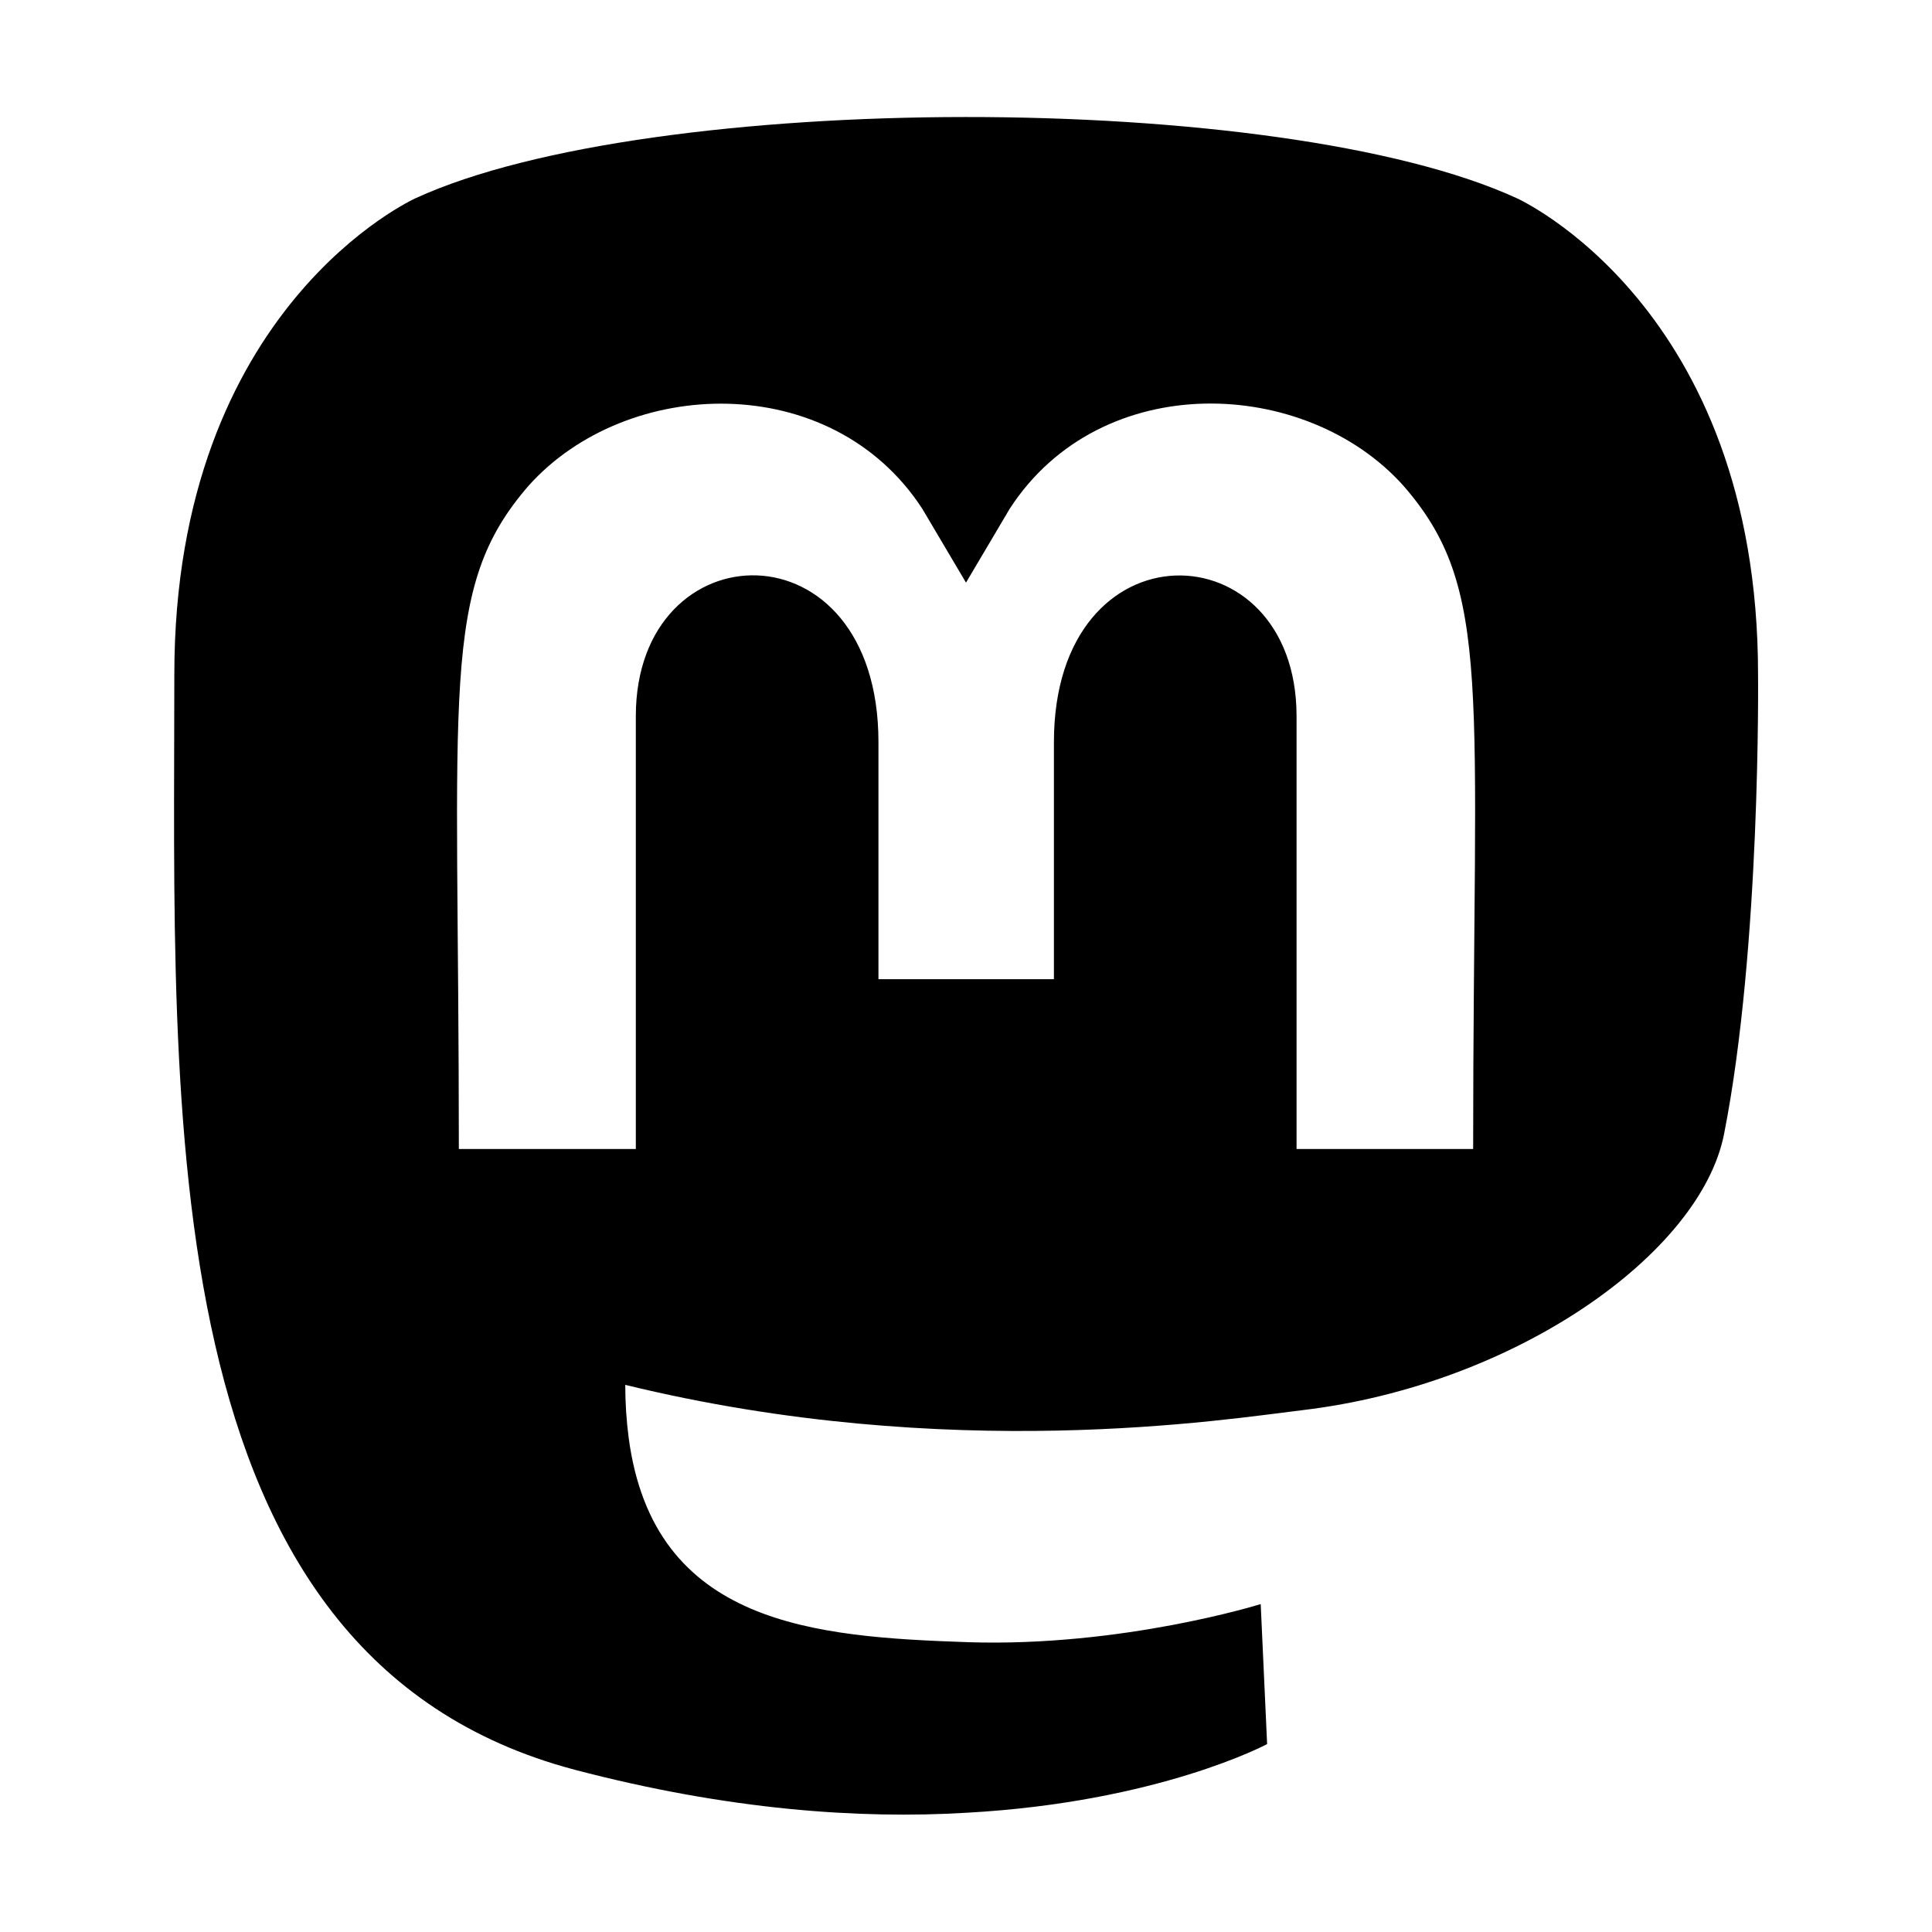
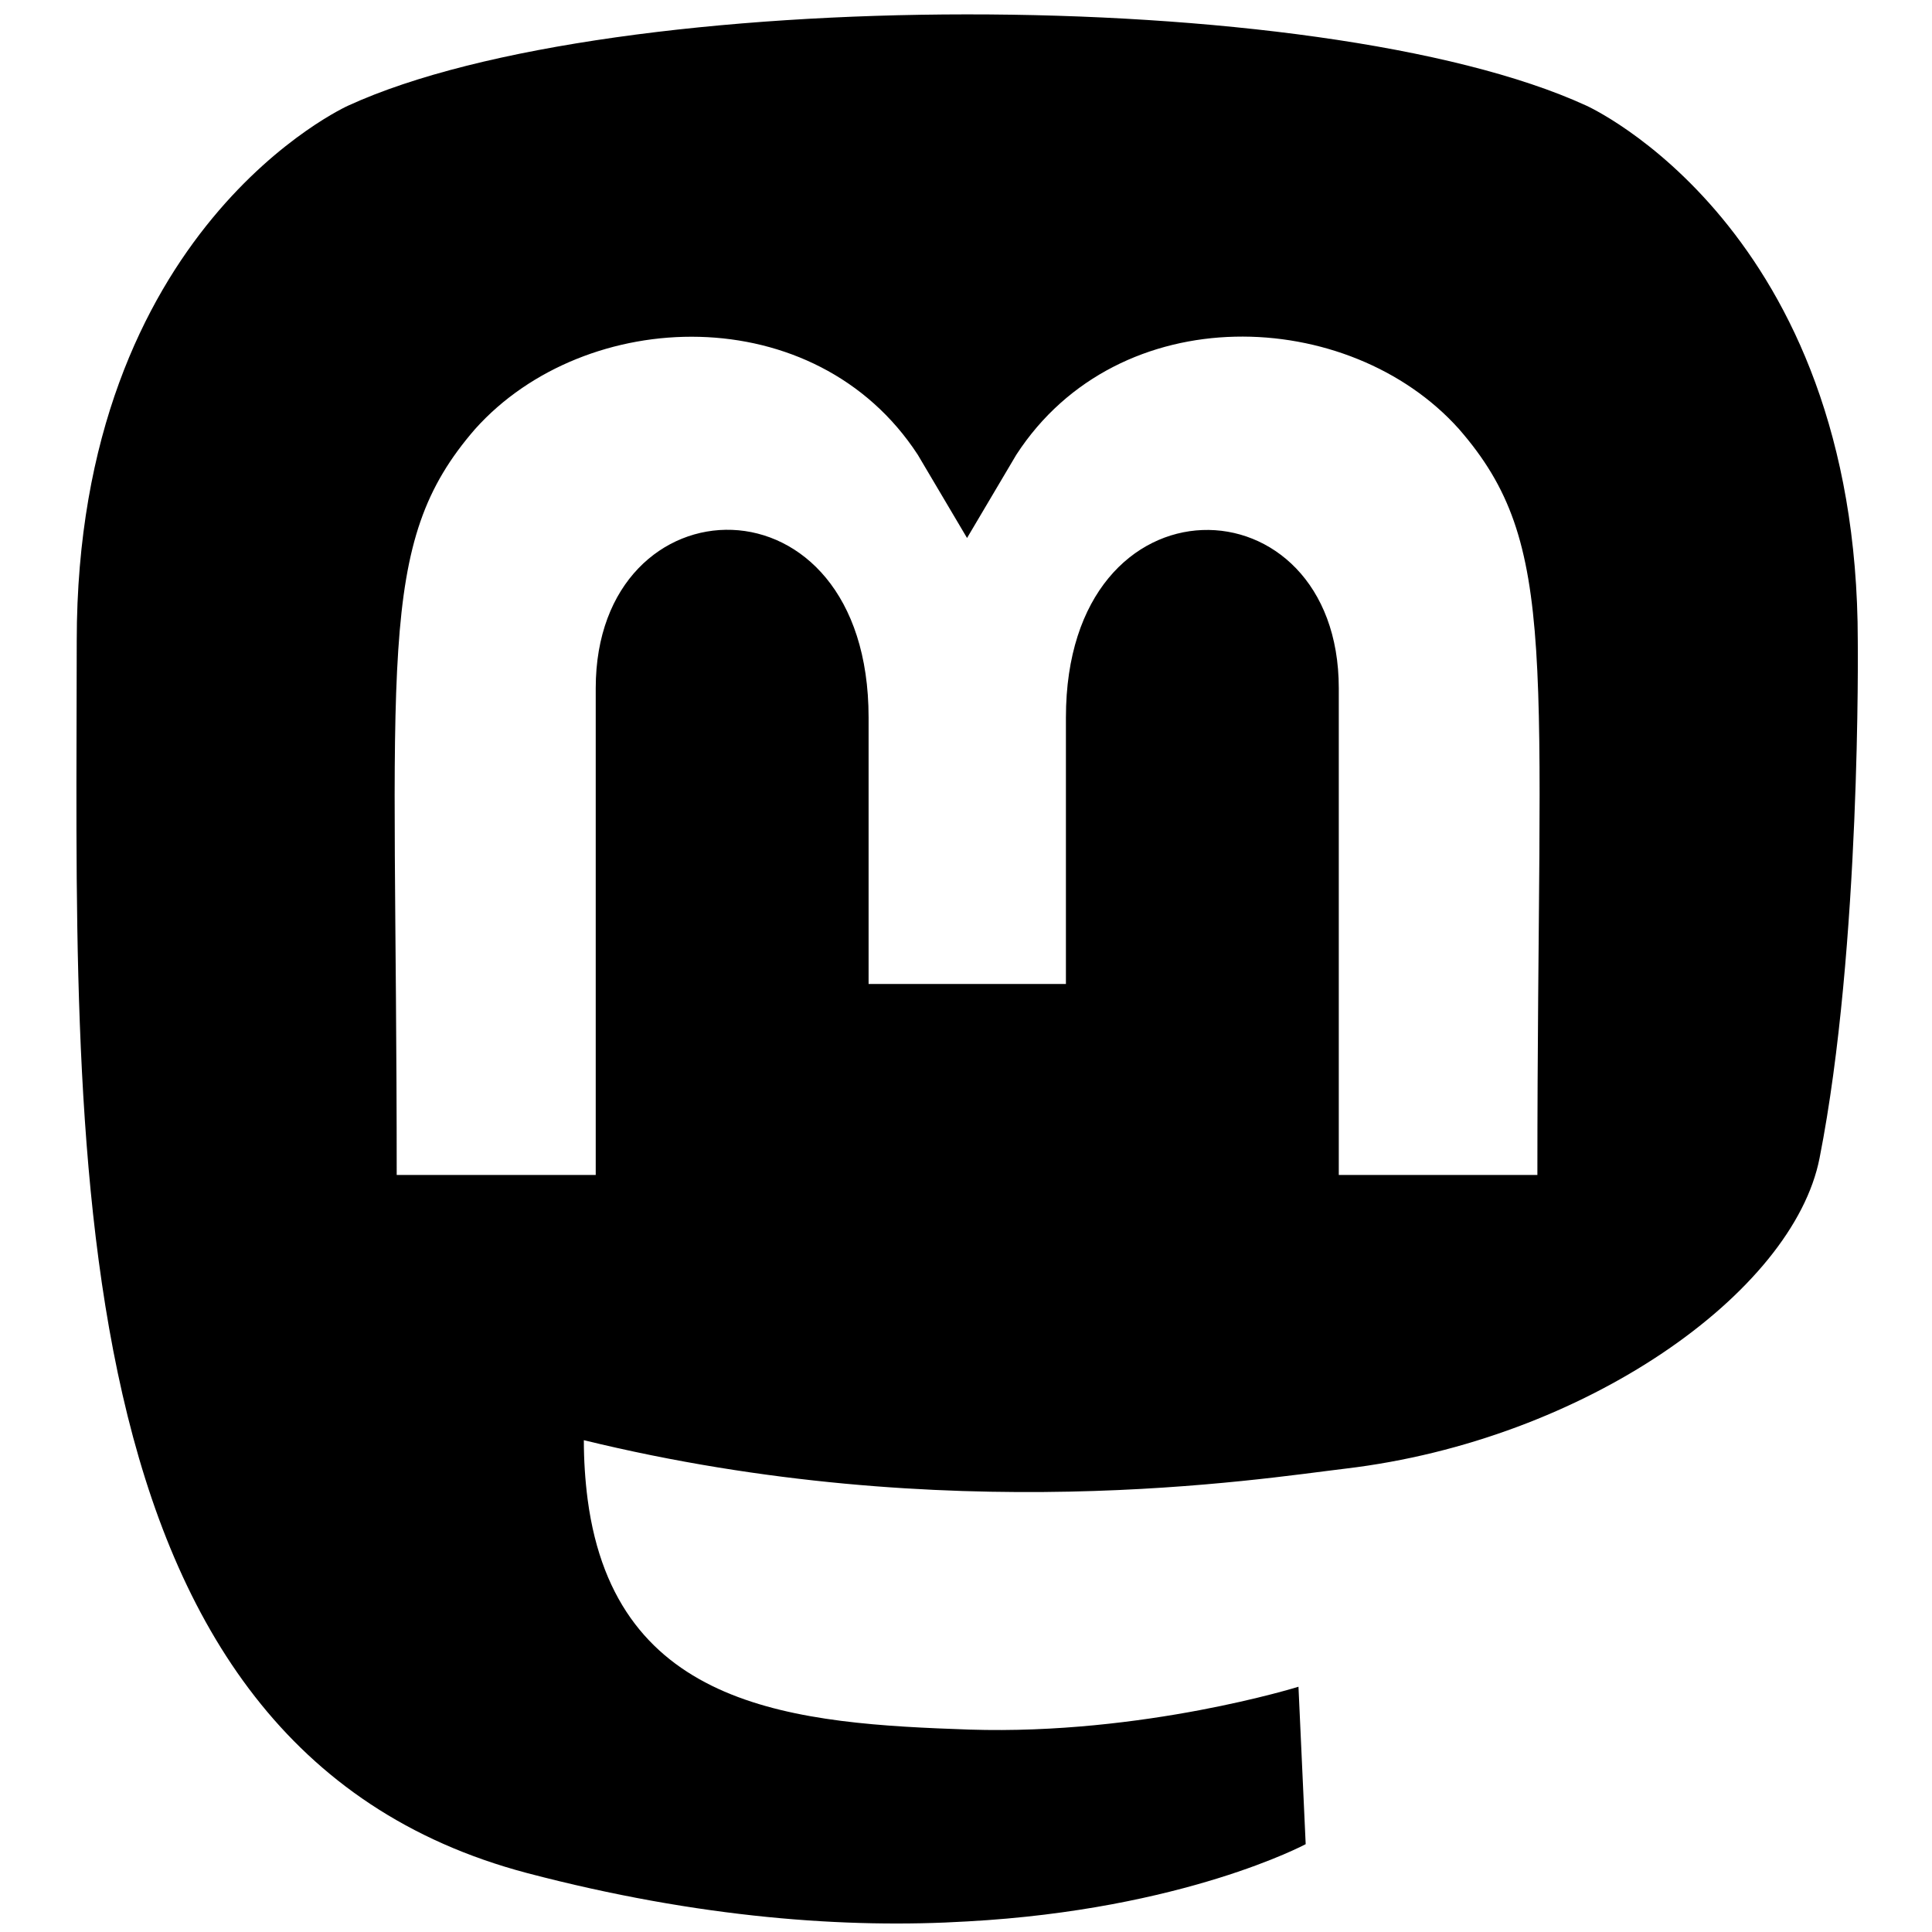
<svg xmlns="http://www.w3.org/2000/svg" version="1.1" id="Layer_1" x="0px" y="0px" viewBox="0 0 512 512" style="enable-background:new 0 0 512 512;" xml:space="preserve">
-   <g>
-     <path d="M465.9,178.7c0-97.6-64-126.2-64-126.2c-62.8-28.8-229.5-28.5-291.7,0c0,0-64,28.6-64,126.2c0,116.2-6.6,260.5,106.1,290.3   c40.7,10.7,75.6,13.1,103.8,11.4c51-2.8,79.7-18.2,79.7-18.2l-1.7-37.1c0,0-36.5,11.4-77.5,10.1c-40.6-1.4-83.4-4.4-90-54.2   c-0.6-4.6-0.9-9.3-0.9-14c86,21,159.3,9.1,179.5,6.7c56.4-6.7,105.5-41.5,111.7-73.2C466.7,250.8,465.9,178.7,465.9,178.7   L465.9,178.7z M390.4,304.5h-46.8V189.8c0-49.9-64.3-51.8-64.3,6.9v62.8h-46.5v-62.8c0-58.8-64.3-56.8-64.3-6.9v114.7h-46.9   c0-122.6-5.2-148.5,18.5-175.8c26-29,80.2-30.9,104.3,6.1l11.6,19.6l11.6-19.6c24.2-37.3,78.5-34.9,104.3-6.1   C395.8,156.1,390.4,181.9,390.4,304.5L390.4,304.5z" />
+   <defs id="defs9" />
+   <g id="g4" transform="matrix(1.124602,0,0,1.124602,-31.62158,-31.066)">
+     <path d="m 465.9,178.7 c 0,-97.6 -64,-126.2 -64,-126.2 -62.8,-28.8 -229.5,-28.5 -291.7,0 0,0 -64,28.6 -64,126.2 0,116.2 -6.6,260.5 106.1,290.3 40.7,10.7 75.6,13.1 103.8,11.4 51,-2.8 79.7,-18.2 79.7,-18.2 l -1.7,-37.1 c 0,0 -36.5,11.4 -77.5,10.1 -40.6,-1.4 -83.4,-4.4 -90,-54.2 -0.6,-4.6 -0.9,-9.3 -0.9,-14 86,21 159.3,9.1 179.5,6.7 56.4,-6.7 105.5,-41.5 111.7,-73.2 9.8,-49.7 9,-121.8 9,-121.8 z M 390.4,304.5 H 343.6 V 189.8 c 0,-49.9 -64.3,-51.8 -64.3,6.9 v 62.8 h -46.5 v -62.8 c 0,-58.8 -64.3,-56.8 -64.3,-6.9 v 114.7 h -46.9 c 0,-122.6 -5.2,-148.5 18.5,-175.8 26,-29 80.2,-30.9 104.3,6.1 l 11.6,19.6 11.6,-19.6 c 24.2,-37.3 78.5,-34.9 104.3,-6.1 23.9,27.4 18.5,53.2 18.5,175.8 z" id="path2" />
  </g>
</svg>
